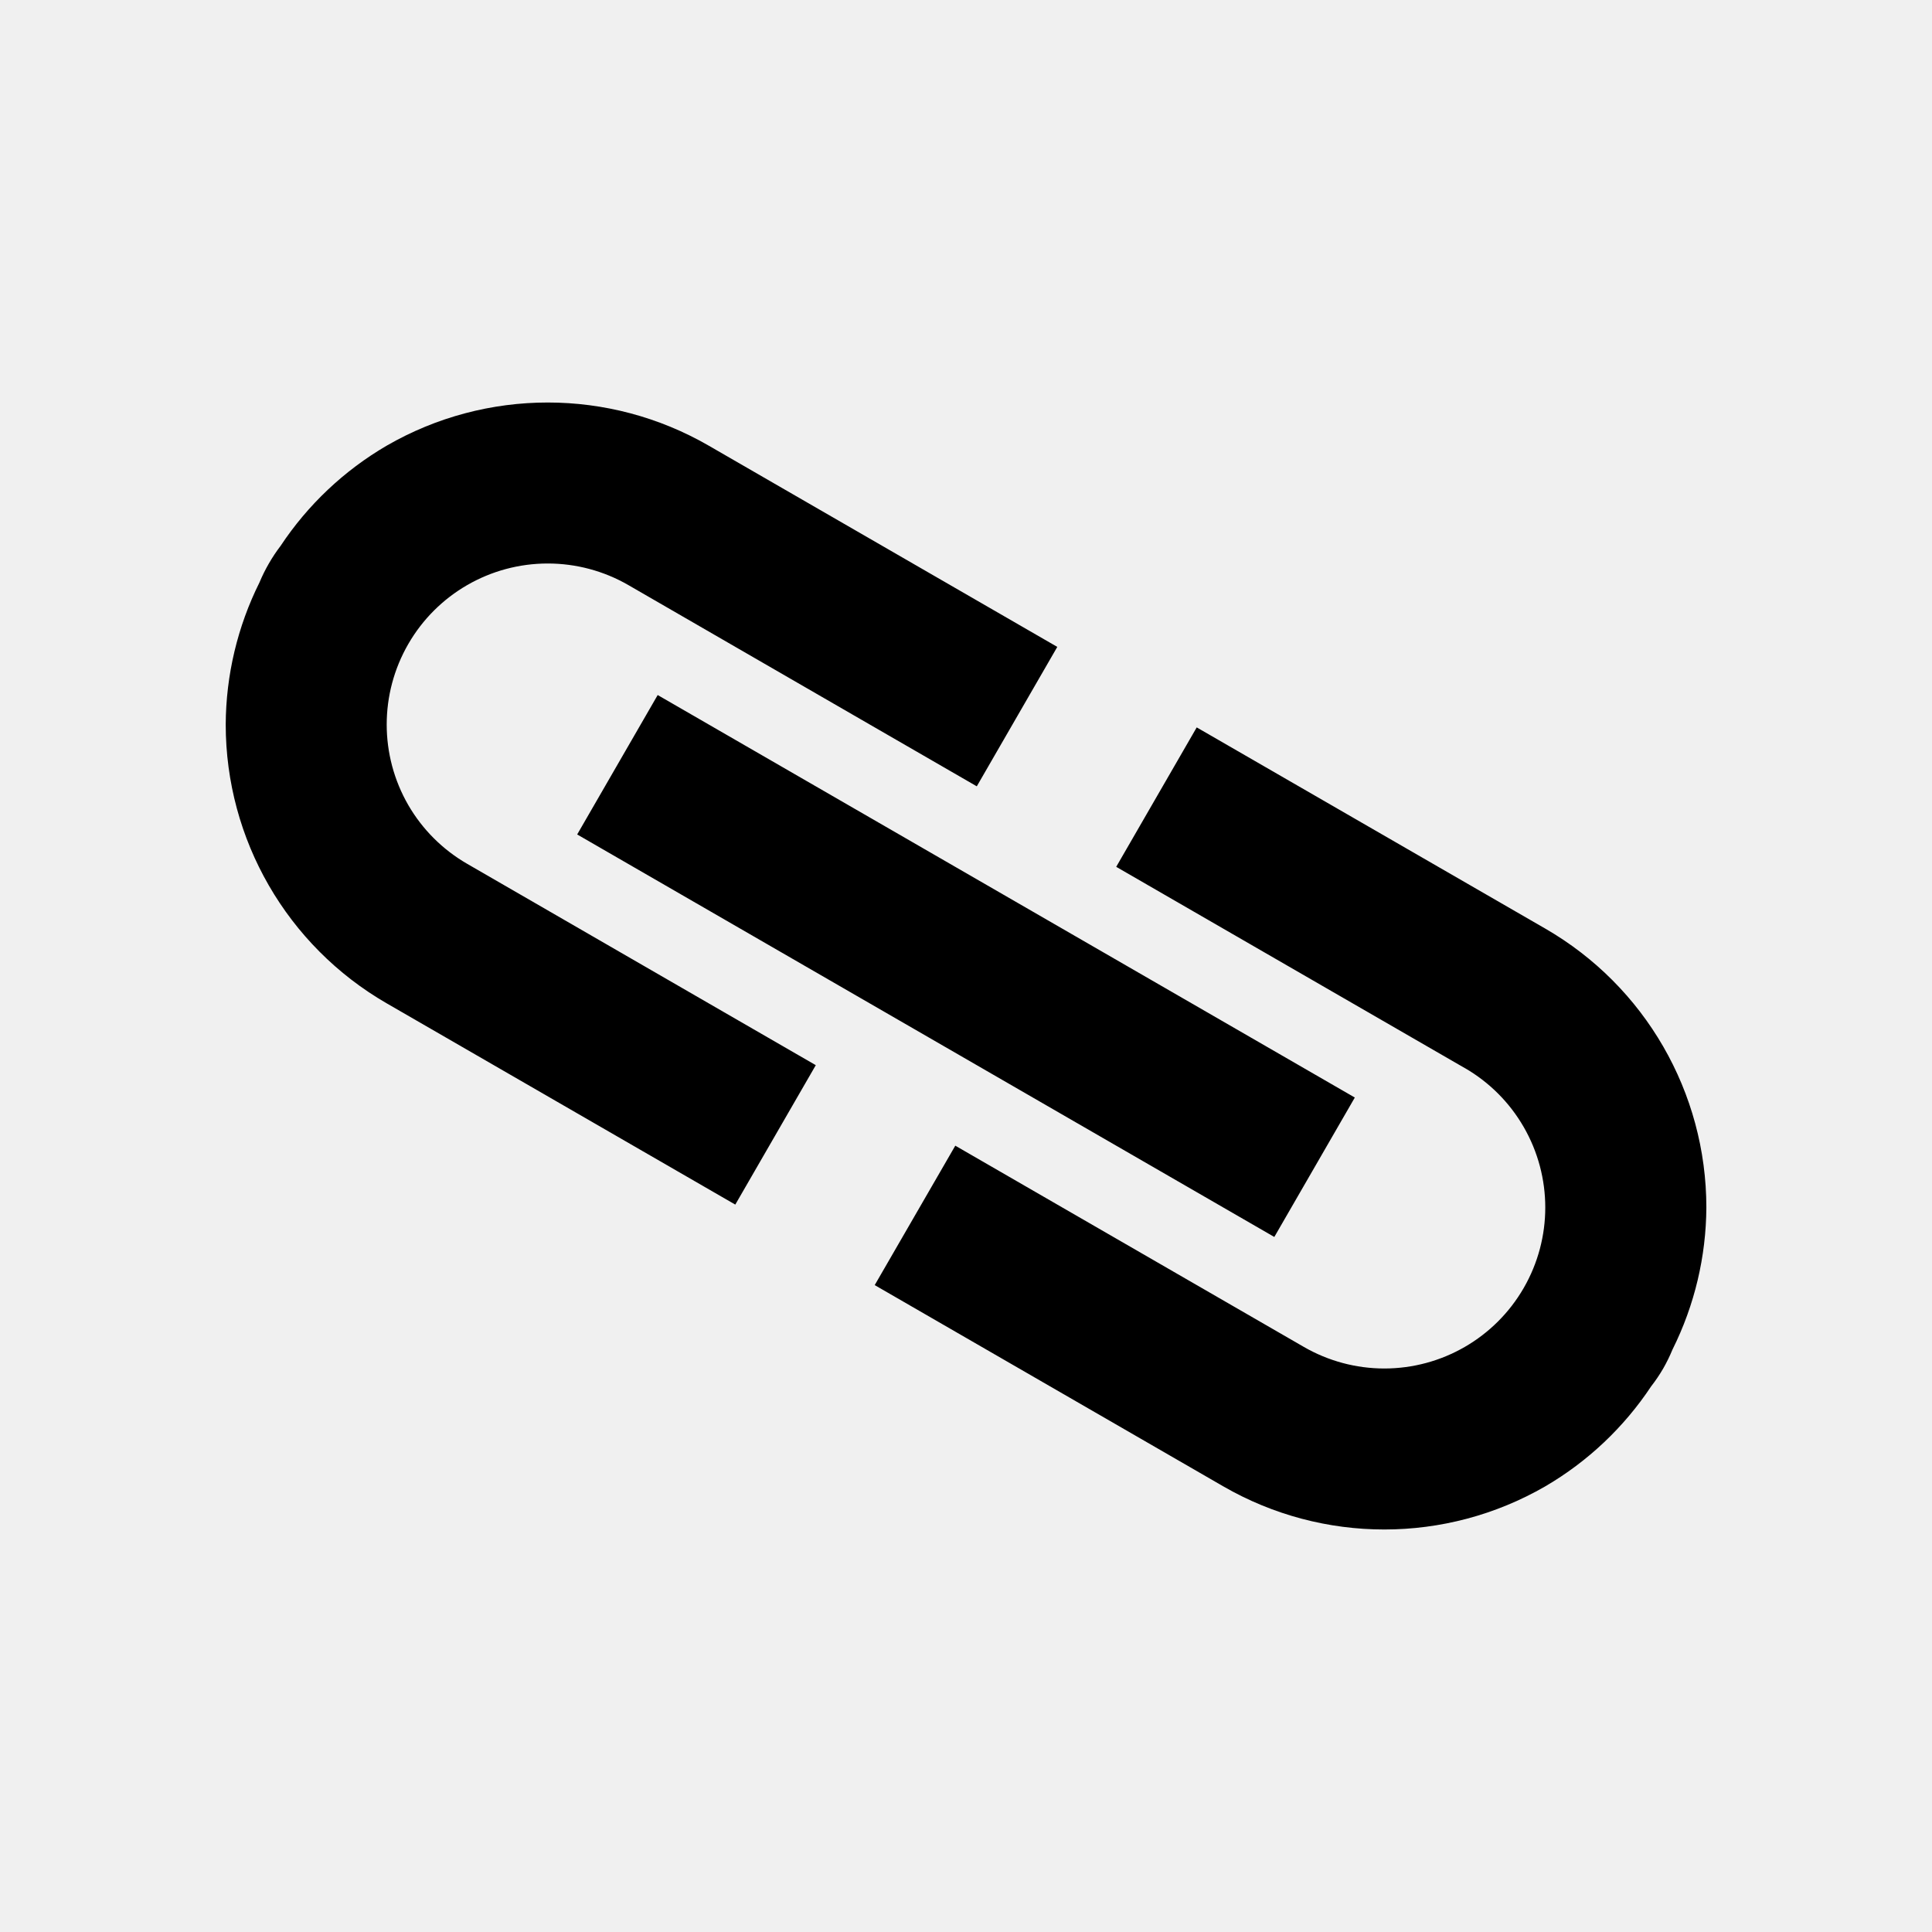
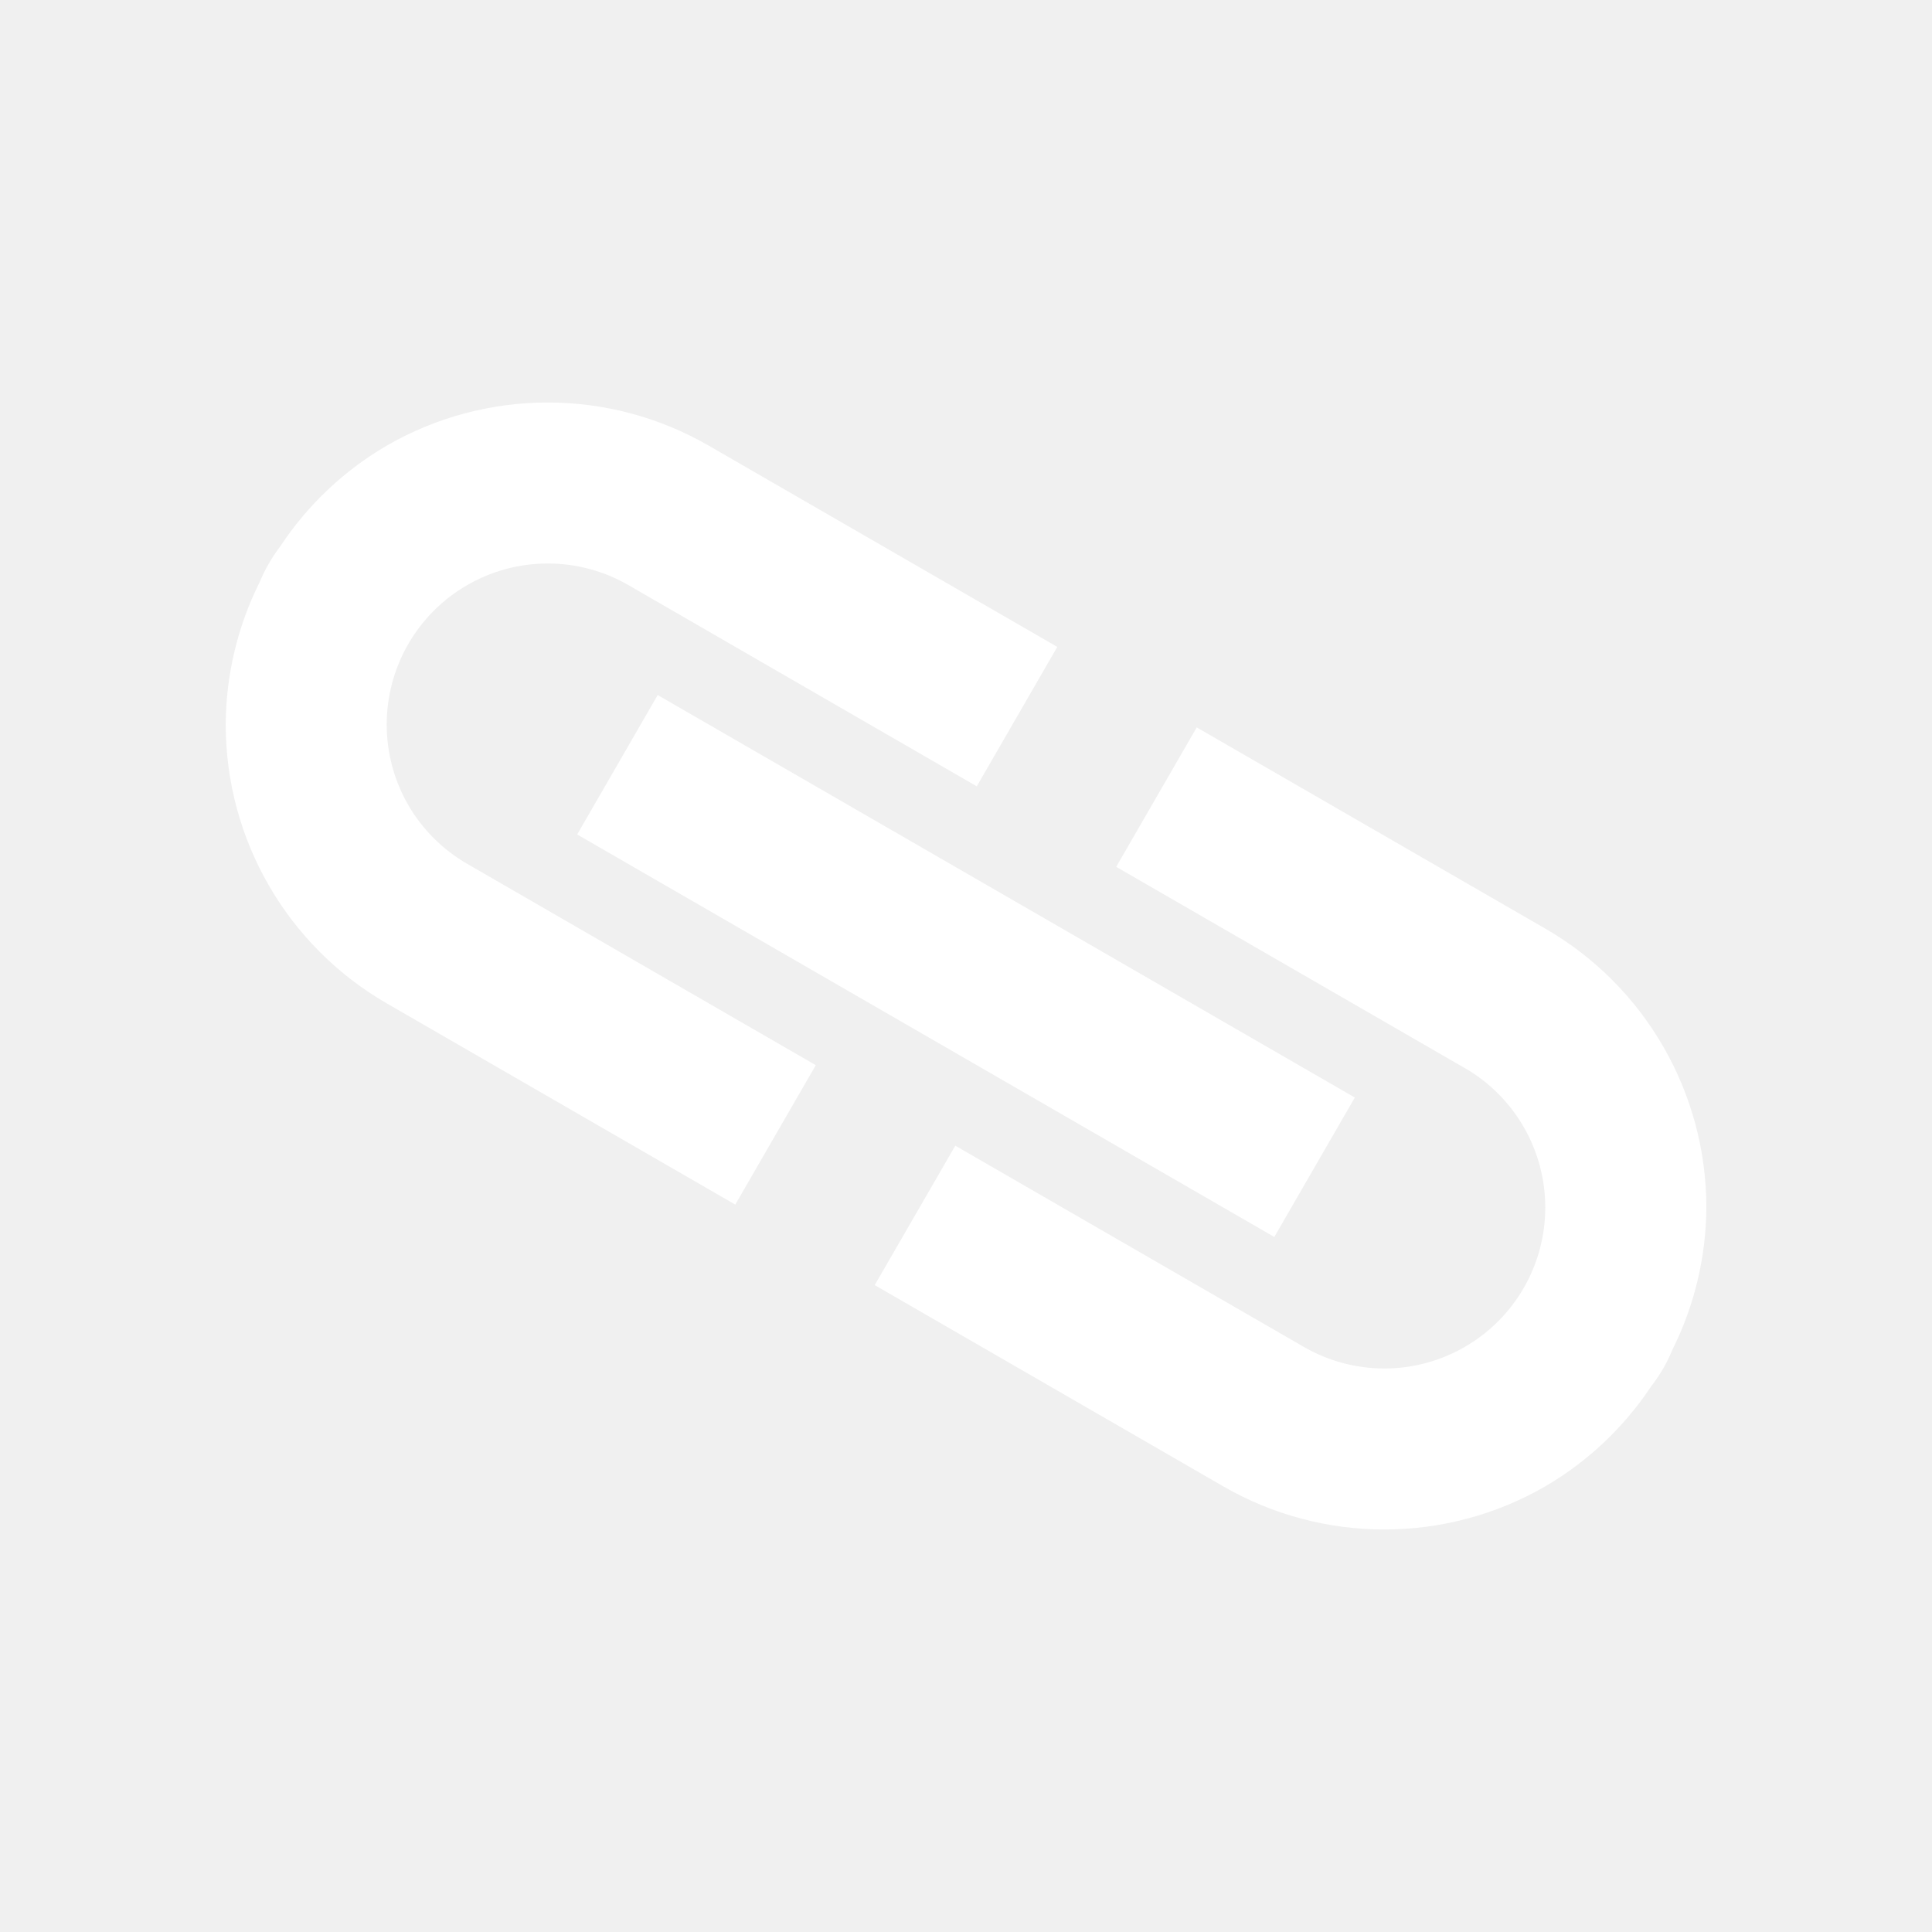
<svg xmlns="http://www.w3.org/2000/svg" viewBox="0 0 24 24">
-   <path d="M8.804 5.536a4 4 0 0 0-4 0 4 4 0 0 0-1.319 1.246A2 2 0 0 0 3.34 7a2 2 0 0 0-.116.234A4 4 0 0 0 2.804 9a4 4 0 0 0 2 3.464l4.33 2.5 1-1.732-1.33-.768-3-1.733a2 2 0 0 1-.732-.73 2 2 0 0 1 0-2.001 2 2 0 0 1 1.732-1 2 2 0 0 1 1 .267l3 1.733 1.33.768 1-1.732zm6.062 3.5-1 1.732 1.33.768 3 1.732h.001a2 2 0 0 1 .731.732 2 2 0 0 1 0 2 2 2 0 0 1-1.732 1 2 2 0 0 1-.999-.268l-3-1.732-1.33-.768-1.001 1.732 4.33 2.5a4 4 0 0 0 4 0 4 4 0 0 0 1.315-1.242 2 2 0 0 0 .15-.222 2 2 0 0 0 .115-.235l.003-.006A4 4 0 0 0 21.197 15a4 4 0 0 0-2-3.464zM8.17 8.634l-1 1.732 8.66 5 1-1.732z" />
+   <path fill="#fff" d="M8.804 5.536a4 4 0 0 0-4 0 4 4 0 0 0-1.319 1.246A2 2 0 0 0 3.34 7a2 2 0 0 0-.116.234A4 4 0 0 0 2.804 9a4 4 0 0 0 2 3.464l4.33 2.5 1-1.732-1.33-.768-3-1.733a2 2 0 0 1-.732-.73 2 2 0 0 1 0-2.001 2 2 0 0 1 1.732-1 2 2 0 0 1 1 .267l3 1.733 1.33.768 1-1.732zm6.062 3.5-1 1.732 1.33.768 3 1.732h.001a2 2 0 0 1 .731.732 2 2 0 0 1 0 2 2 2 0 0 1-1.732 1 2 2 0 0 1-.999-.268l-3-1.732-1.33-.768-1.001 1.732 4.33 2.5a4 4 0 0 0 4 0 4 4 0 0 0 1.315-1.242 2 2 0 0 0 .15-.222 2 2 0 0 0 .115-.235l.003-.006A4 4 0 0 0 21.197 15a4 4 0 0 0-2-3.464zM8.17 8.634l-1 1.732 8.66 5 1-1.732z" />
</svg>
